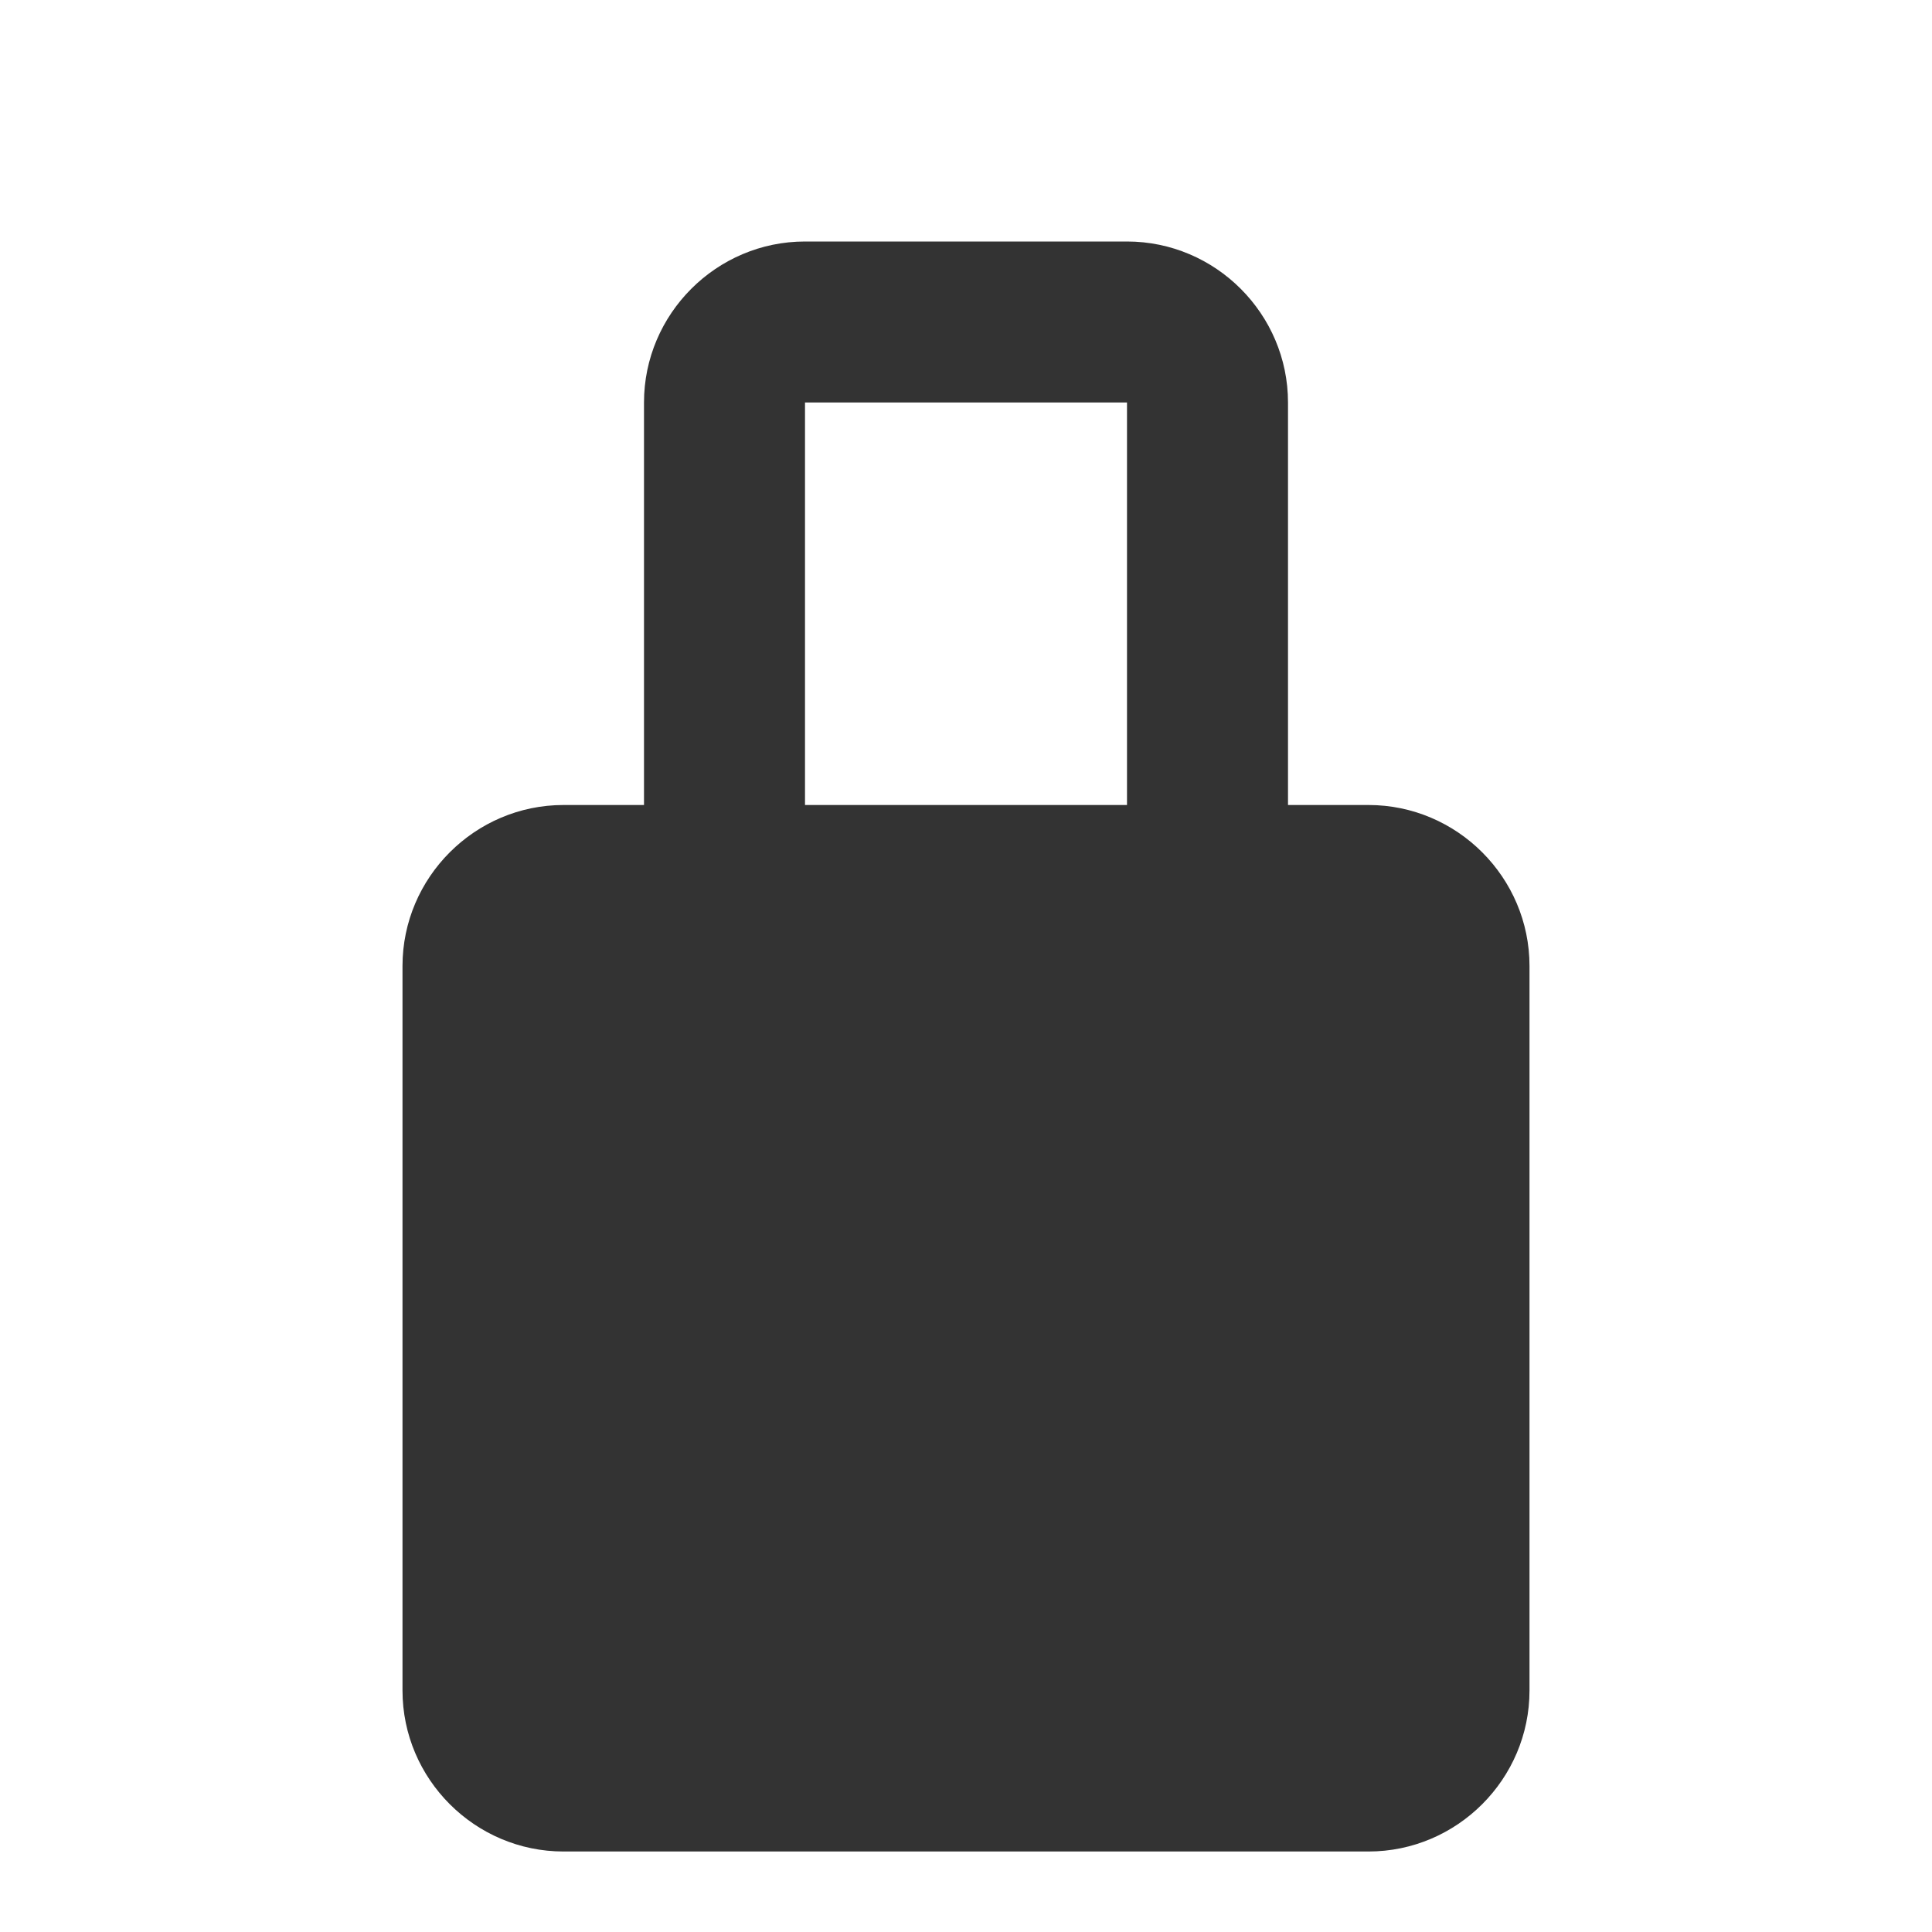
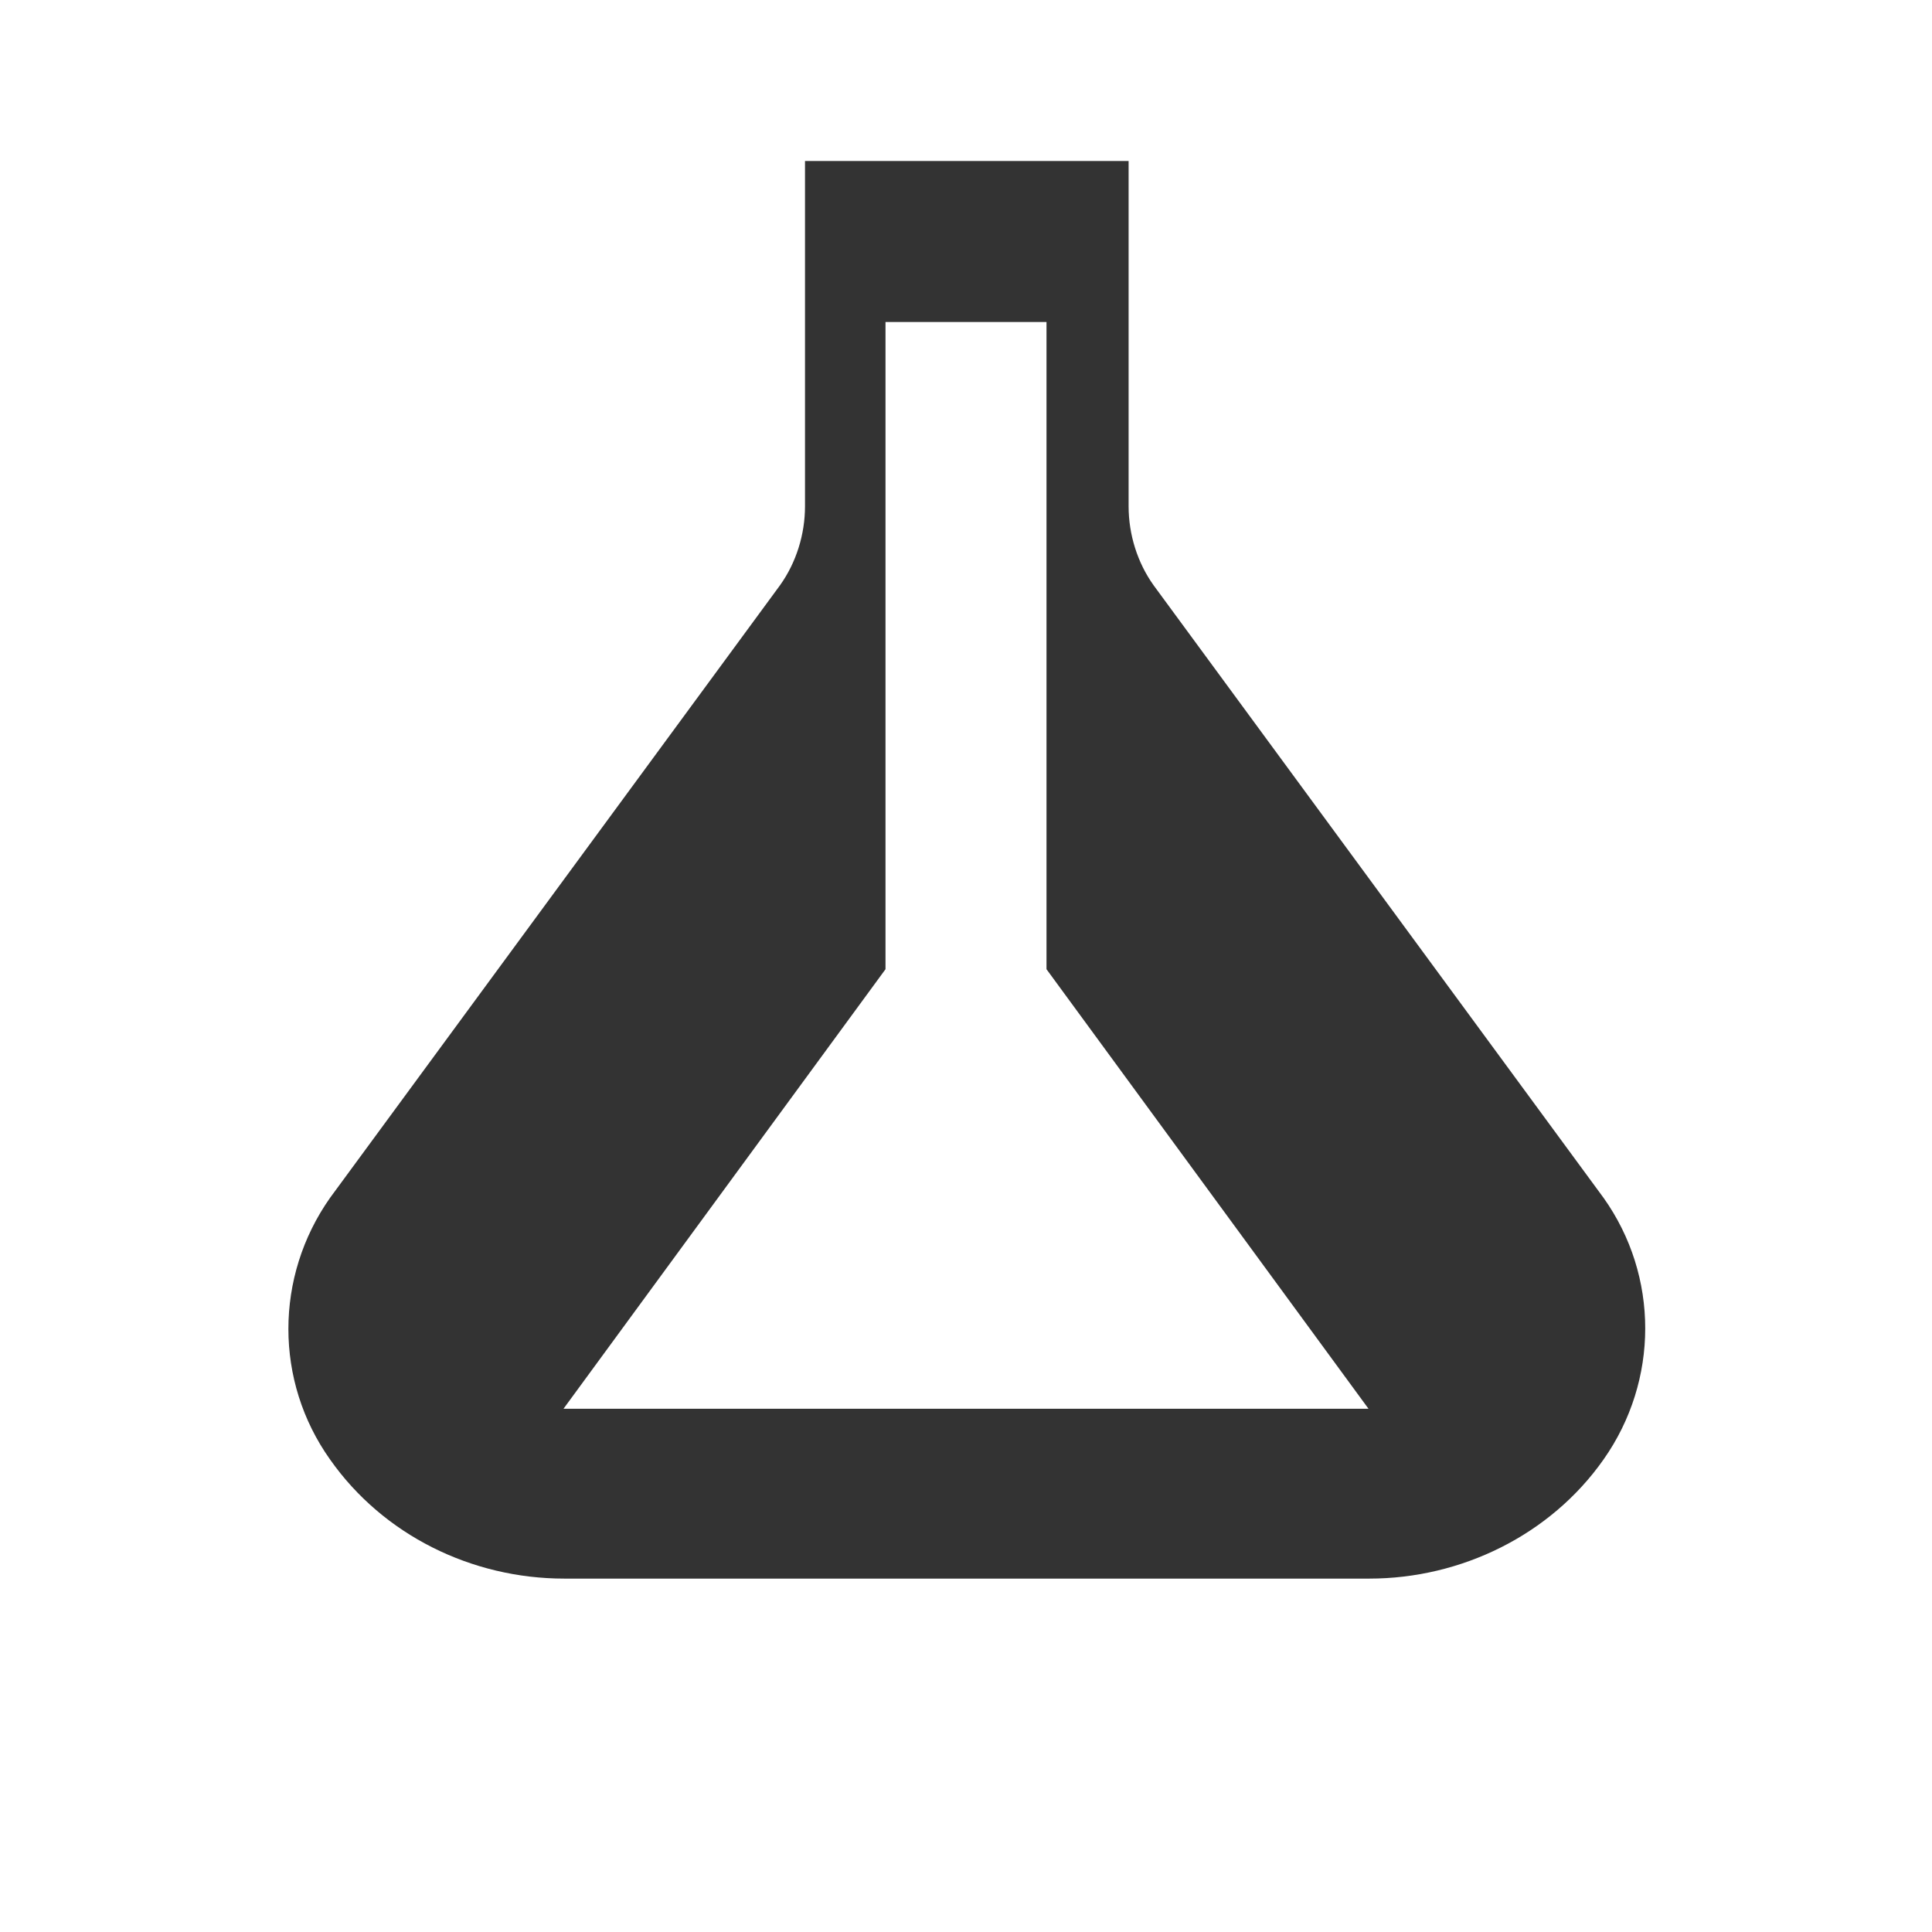
<svg xmlns="http://www.w3.org/2000/svg" viewBox="0 0 24 24" fill="#333333">
-   <path d="M17 10h-1V5c0-1.1-.9-2-2-2h-4c-1.1 0-2 .9-2 2v5H7c-1.1 0-2 .9-2 2v9c0 1.1.9 2 2 2h10c1.1 0 2-.9 2-2v-9c0-1.1-.9-2-2-2zM10 5h4v5h-4V5z" />
+   <path d="M14 2H10v4.29c0 .35-.11.7-.31.98L4.1 14.88c-.69.98-.69 2.28 0 3.25.66.94 1.76 1.48 2.91 1.48h10c1.14 0 2.25-.54 2.91-1.48.69-.98.69-2.28 0-3.25l-5.59-7.61c-.2-.28-.31-.63-.31-.98V2zM7 17.5l4-5.46V4h2v8.04l4 5.46H7z" />
</svg>
